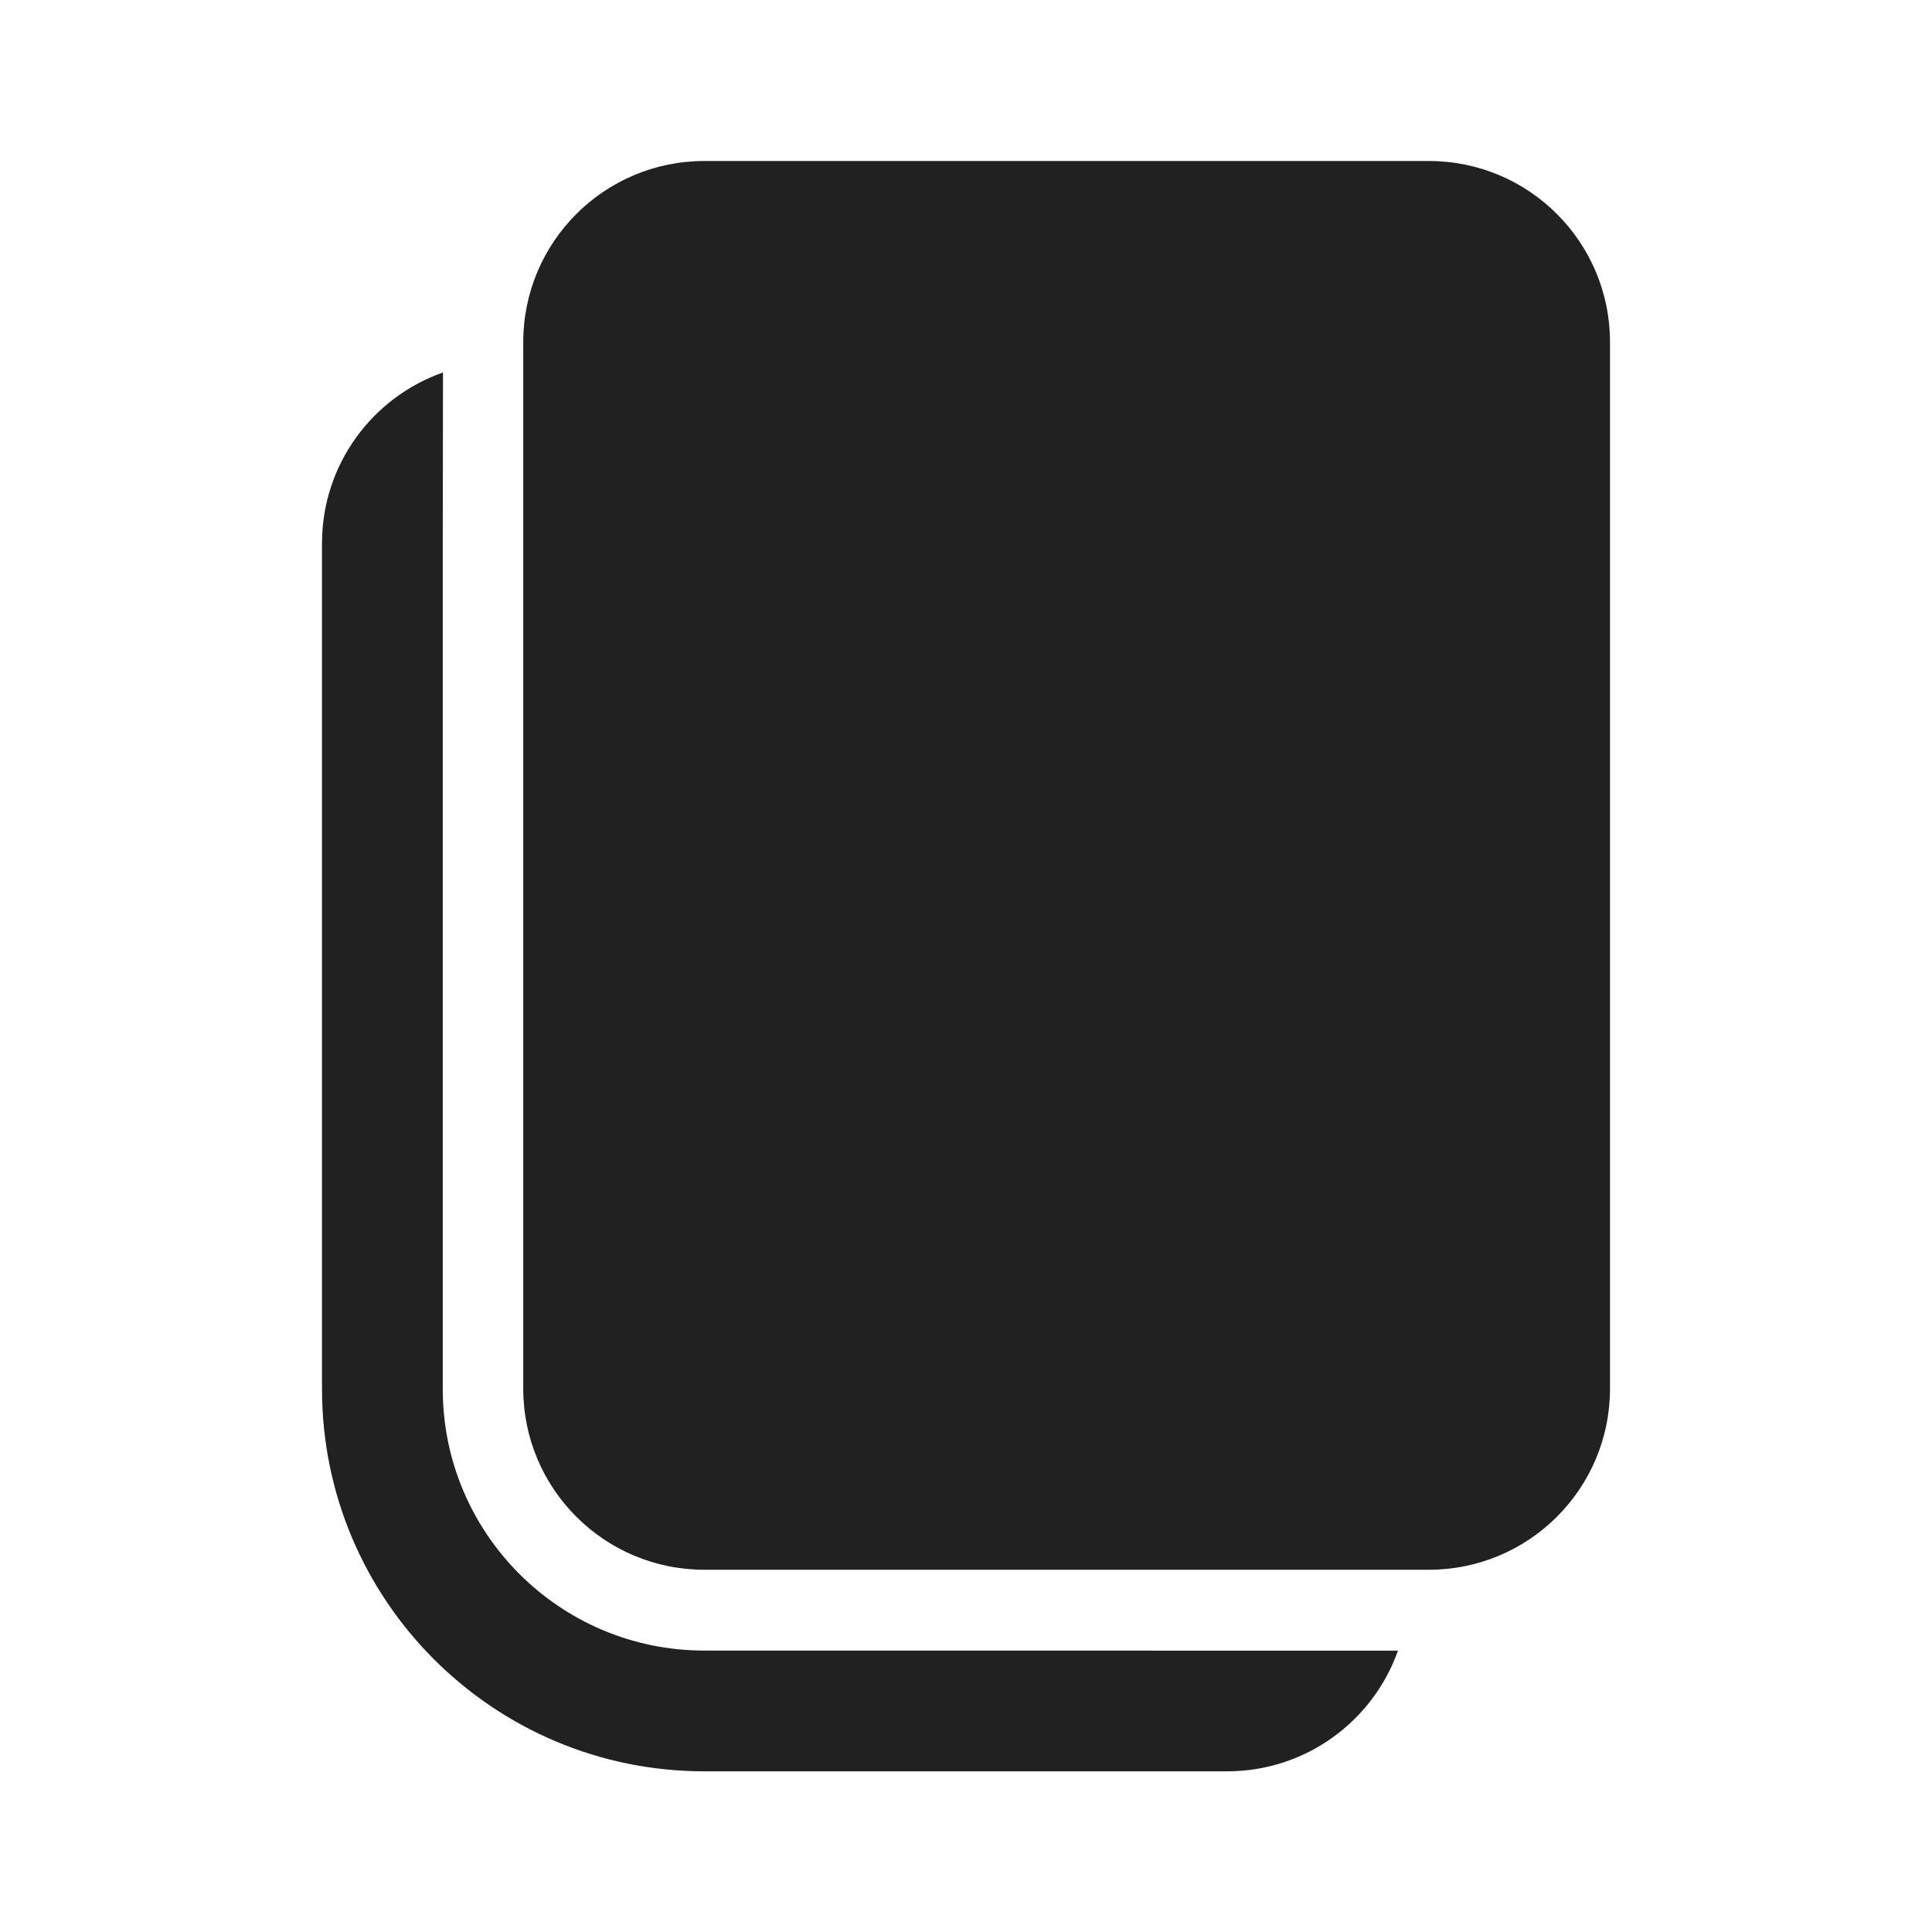
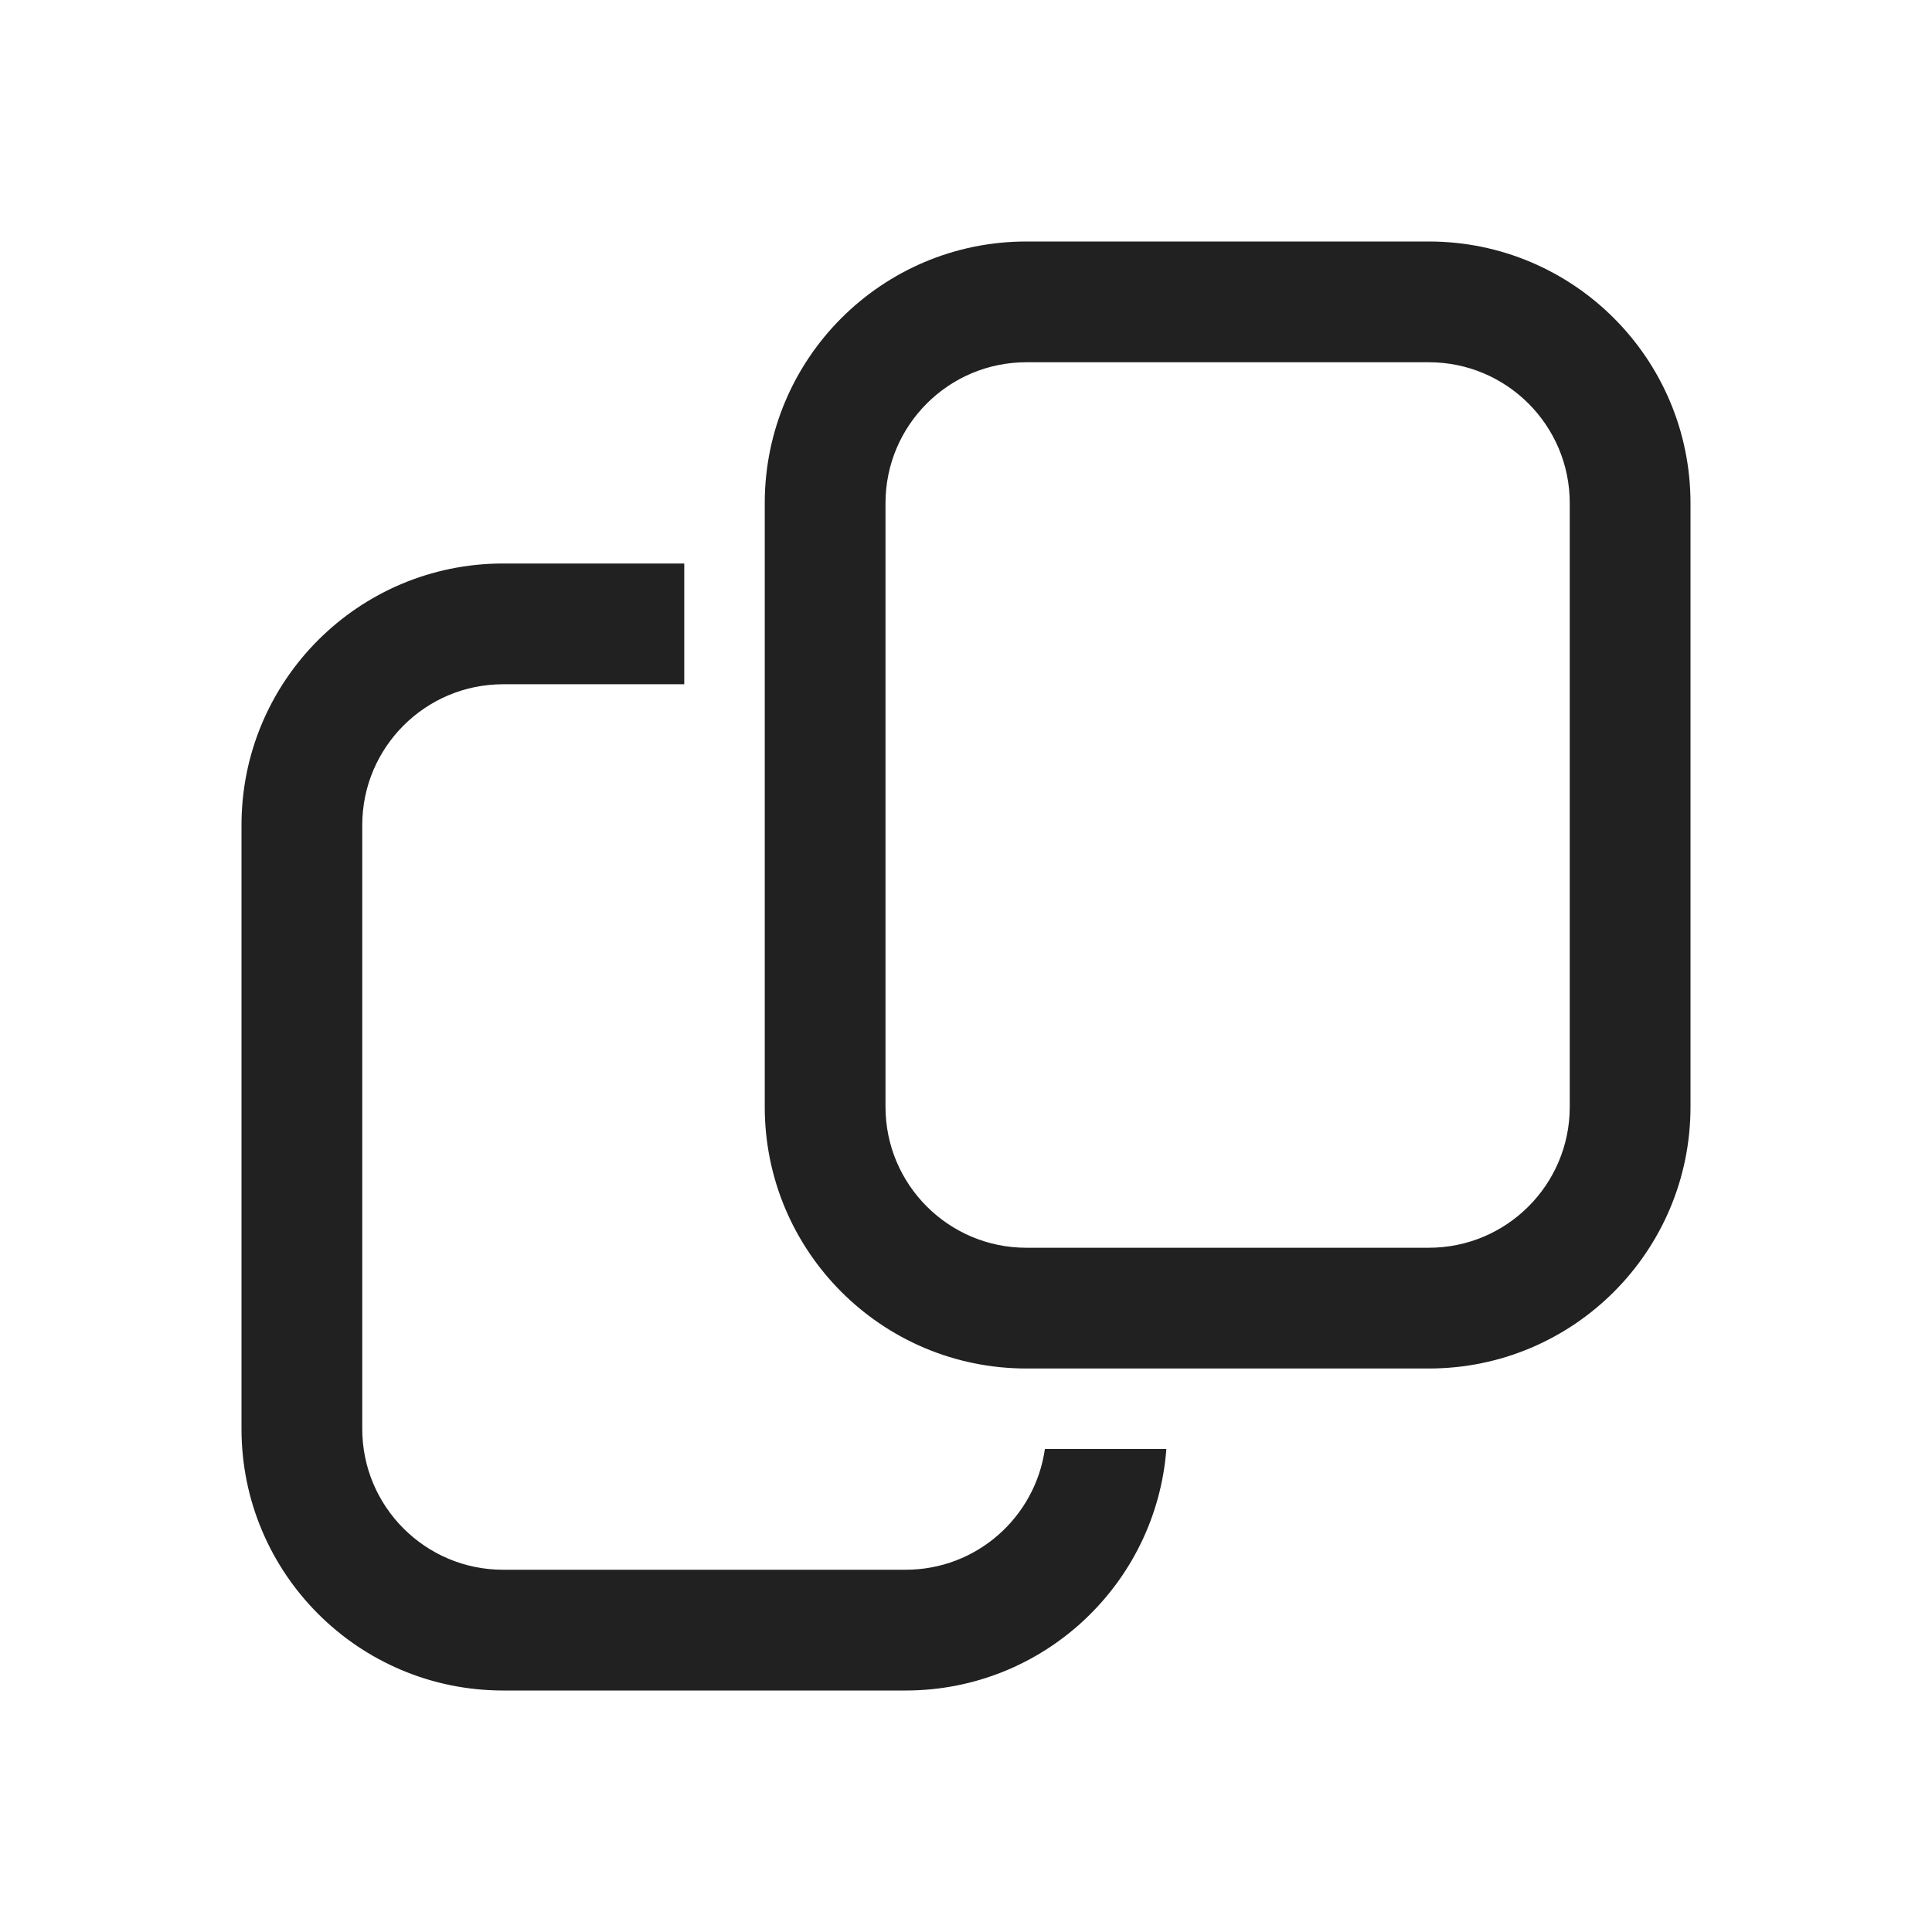
<svg xmlns="http://www.w3.org/2000/svg" width="24" height="24" viewBox="0 0 24 24" fill="none">
-   <path d="M5.503 4.627L5.5 6.75V17.254C5.5 19.049 6.955 20.504 8.75 20.504L17.366 20.505C17.057 21.378 16.224 22.004 15.244 22.004H8.75C6.127 22.004 4 19.878 4 17.254V6.75C4 5.769 4.627 4.935 5.503 4.627ZM17.75 2C18.993 2 20 3.007 20 4.25V17.25C20 18.493 18.993 19.5 17.75 19.5H8.75C7.507 19.5 6.5 18.493 6.5 17.25V4.25C6.5 3.007 7.507 2 8.75 2H17.75Z" fill="#212121" />
+   <path d="M8.5 8.5H6.25C5.284 8.5 4.5 9.284 4.5 10.25V17.75C4.5 18.716 5.284 19.5 6.25 19.5H11.25C12.132 19.5 12.859 18.848 12.98 18H14.489C14.362 19.678 12.961 21 11.25 21H6.25C4.455 21 3 19.545 3 17.75V10.25C3 8.455 4.455 7 6.25 7H8.5V8.5ZM17.75 3C19.545 3 21 4.455 21 6.25V13.75C21 15.545 19.545 17 17.75 17H12.75C10.955 17 9.5 15.545 9.5 13.75V6.25C9.5 4.455 10.955 3 12.75 3H17.75ZM12.75 4.5C11.784 4.5 11 5.284 11 6.25V13.75C11 14.716 11.784 15.5 12.75 15.5H17.75C18.716 15.5 19.5 14.716 19.5 13.75V6.25C19.5 5.284 18.716 4.5 17.75 4.5H12.75Z" fill="#212121" />
</svg>
